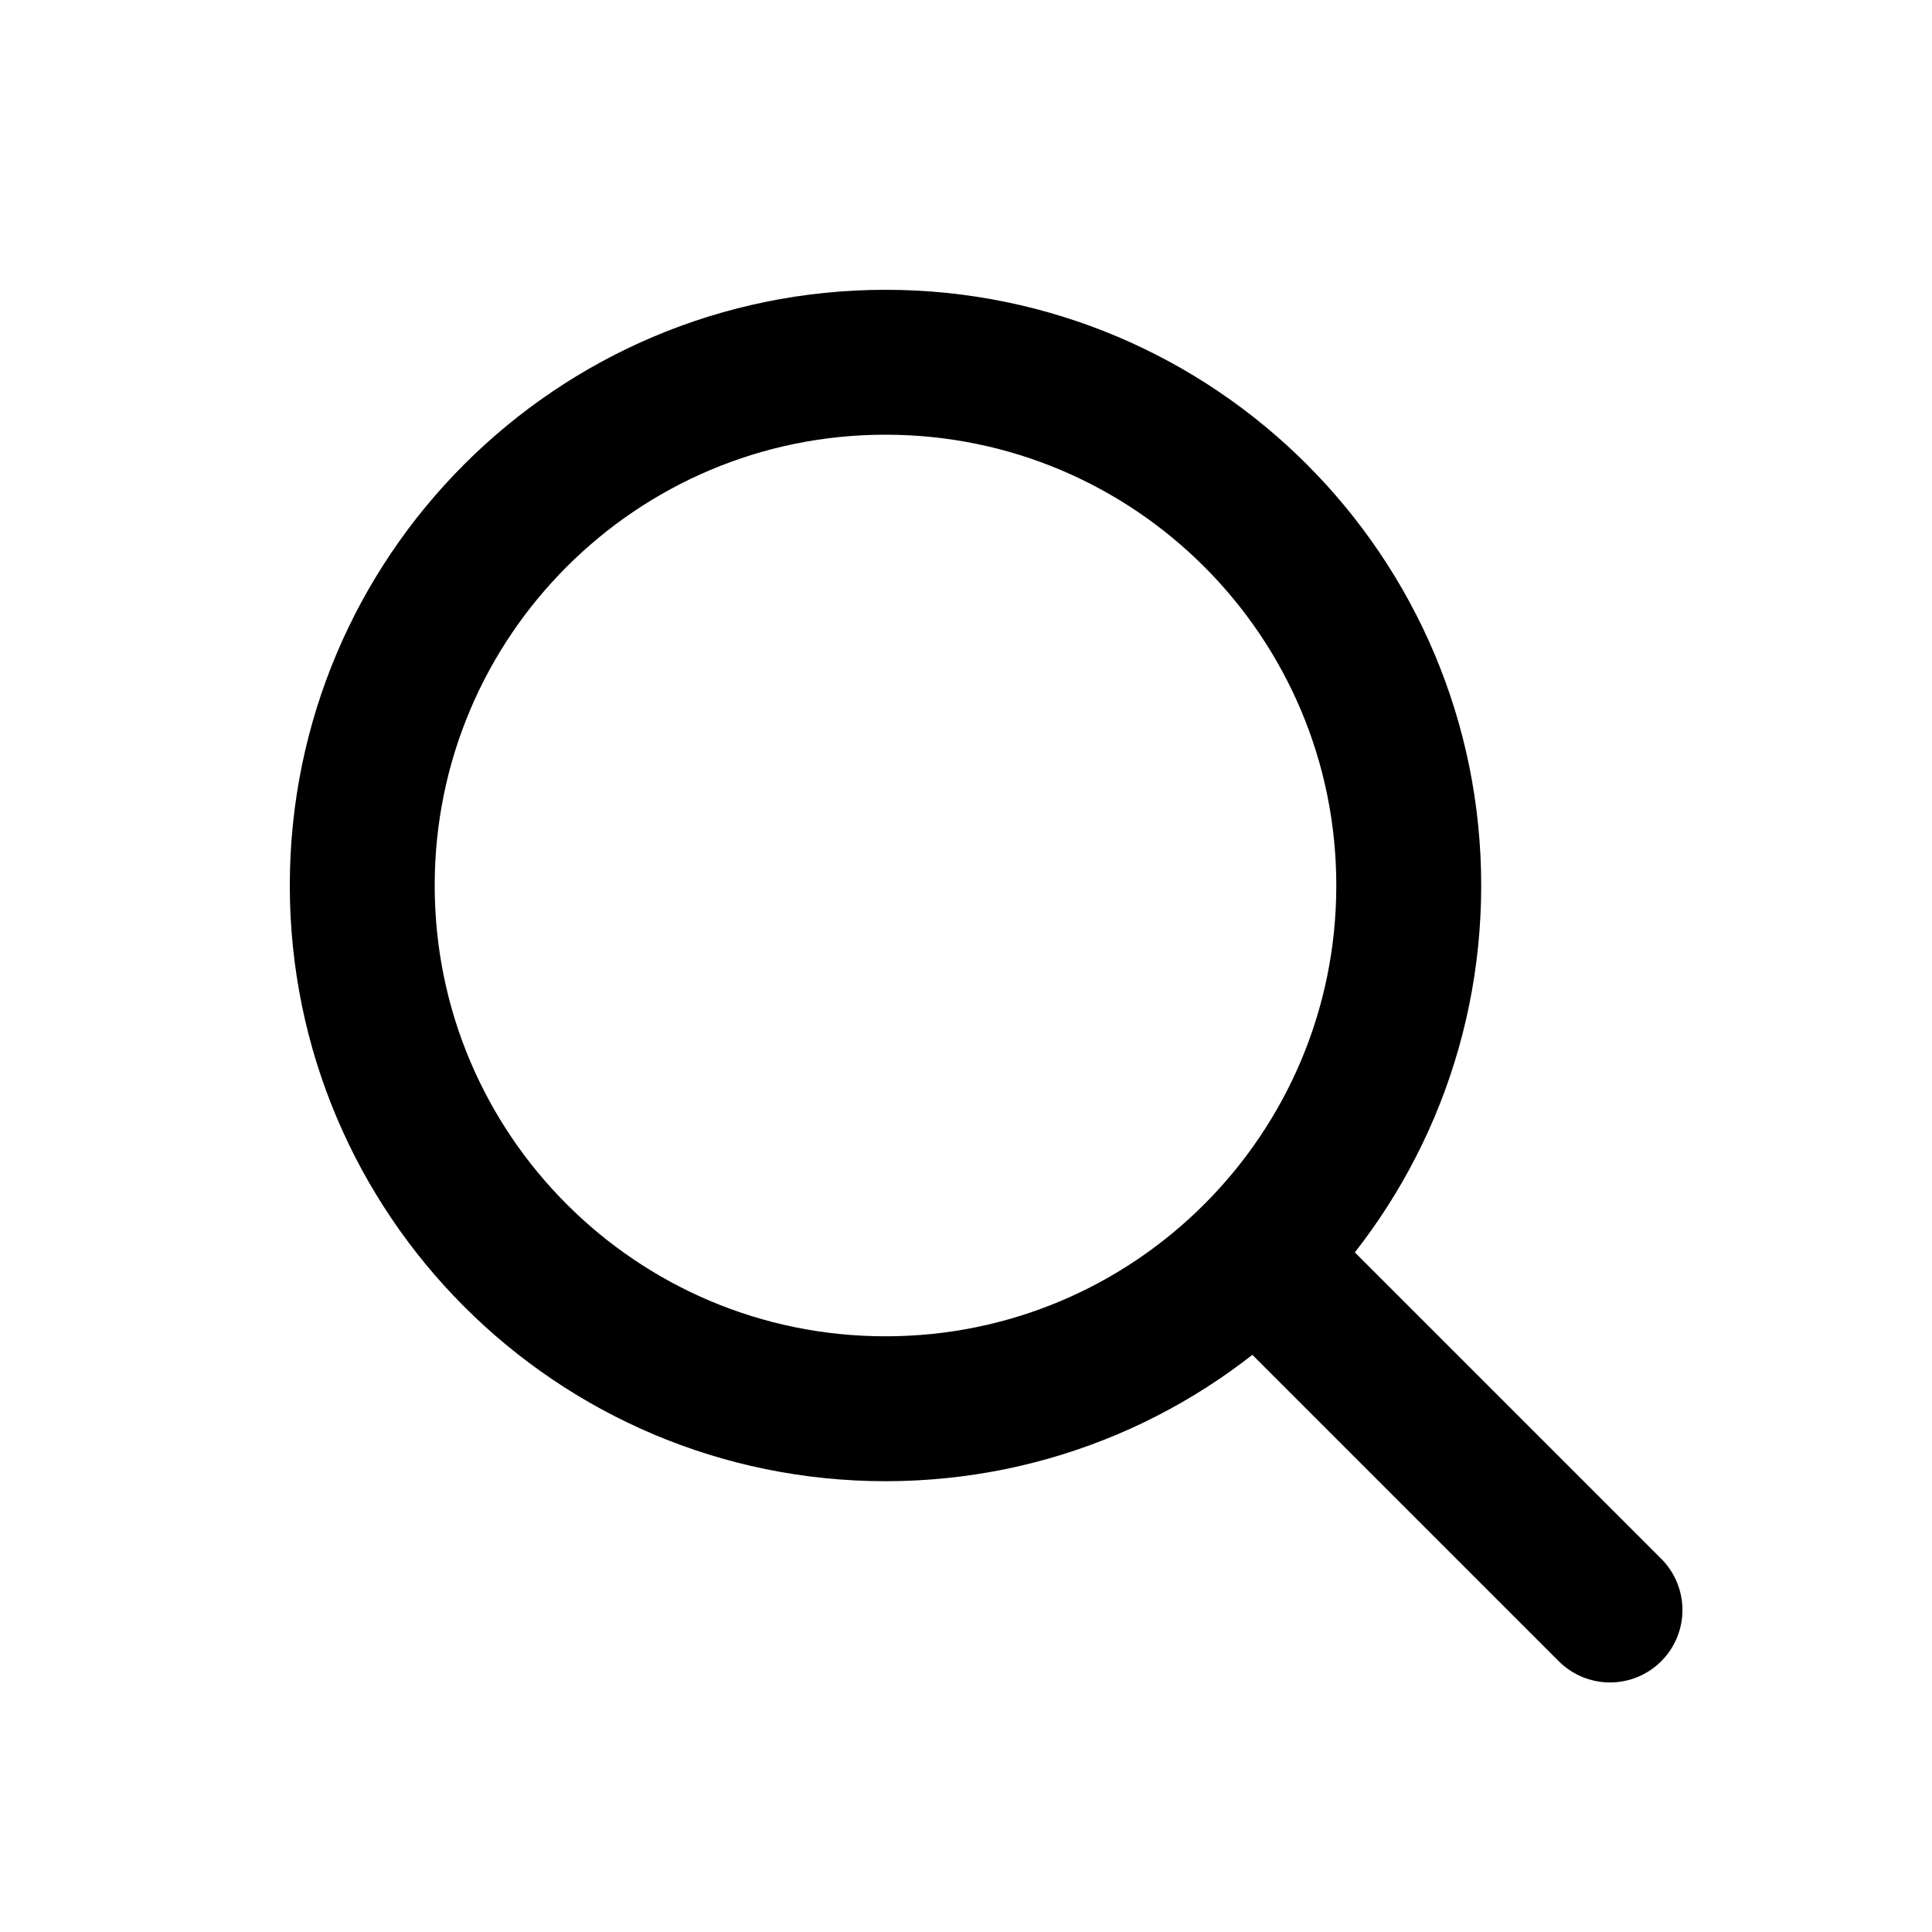
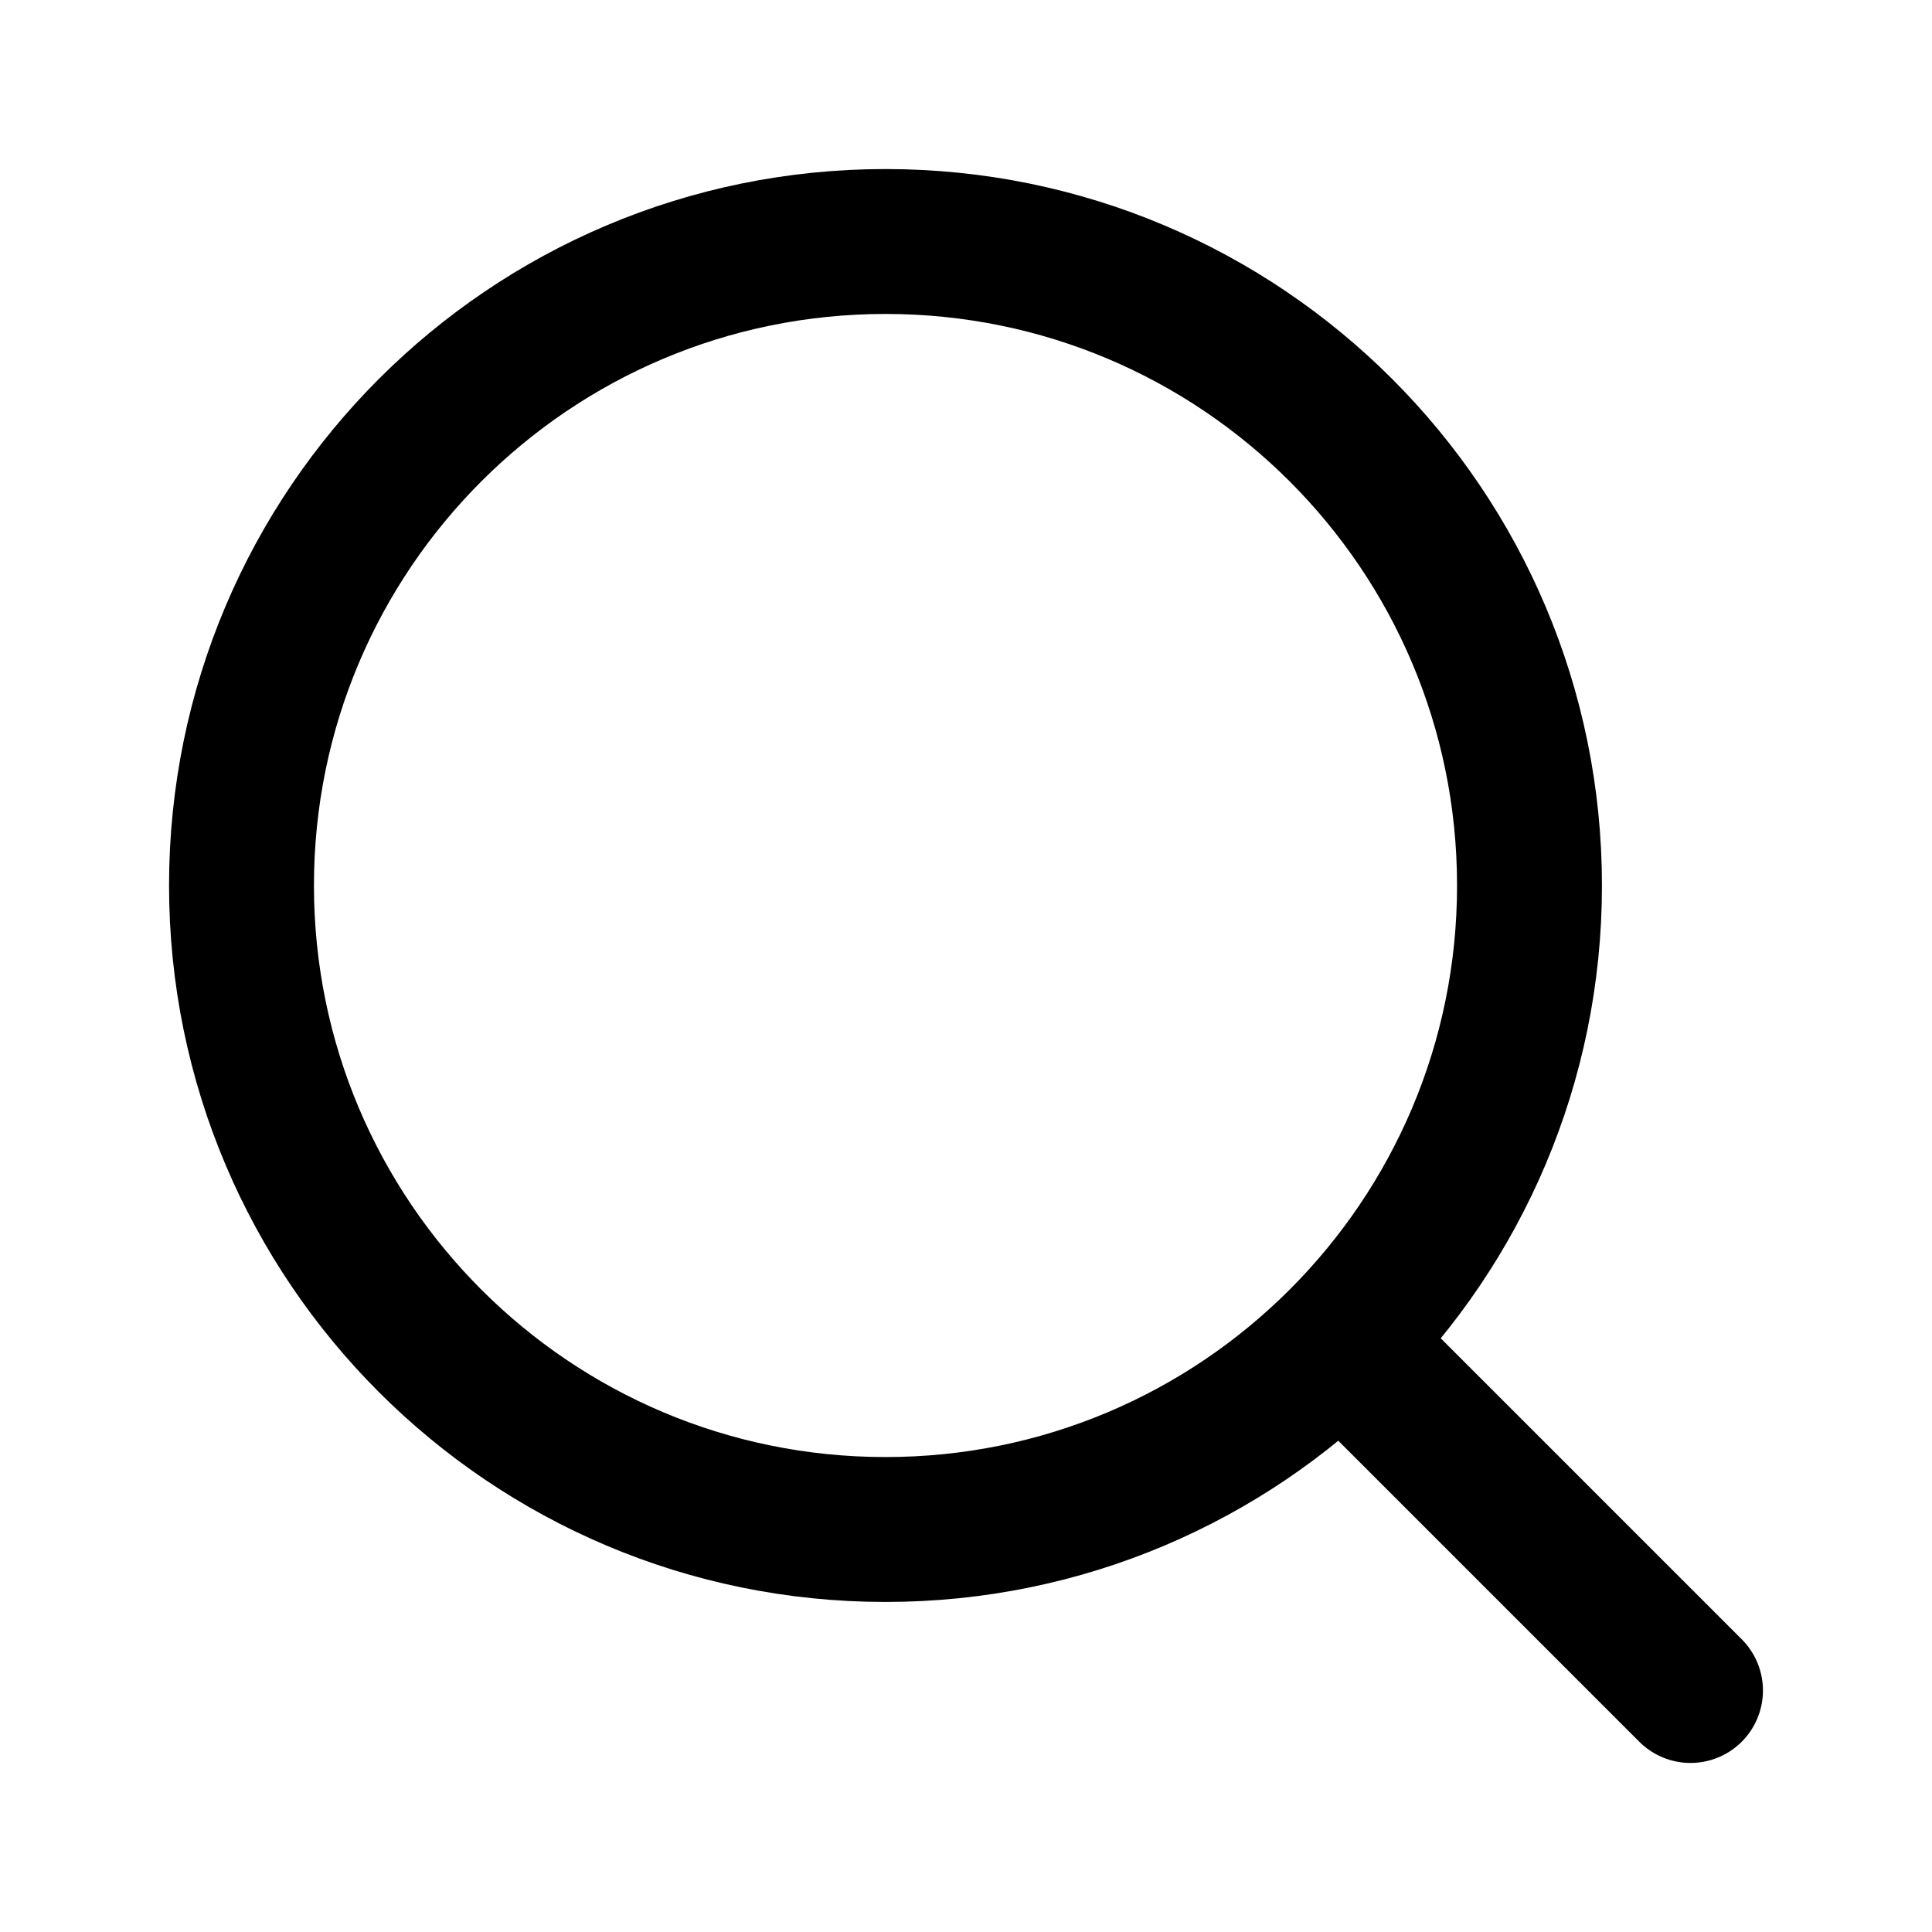
<svg xmlns="http://www.w3.org/2000/svg" width="24" height="24" viewBox="0 0 24 24" fill="none" stroke="currentColor" stroke-width="1.8" stroke-linecap="round" stroke-linejoin="round">
-   <circle cx="11" cy="11" r="6.5" />
-   <path d="m20 20-4.4-4.4" />
+   <path d="m21 21-4.34-4.34" />
+   <circle cx="11" cy="11" r="8" />
</svg>
